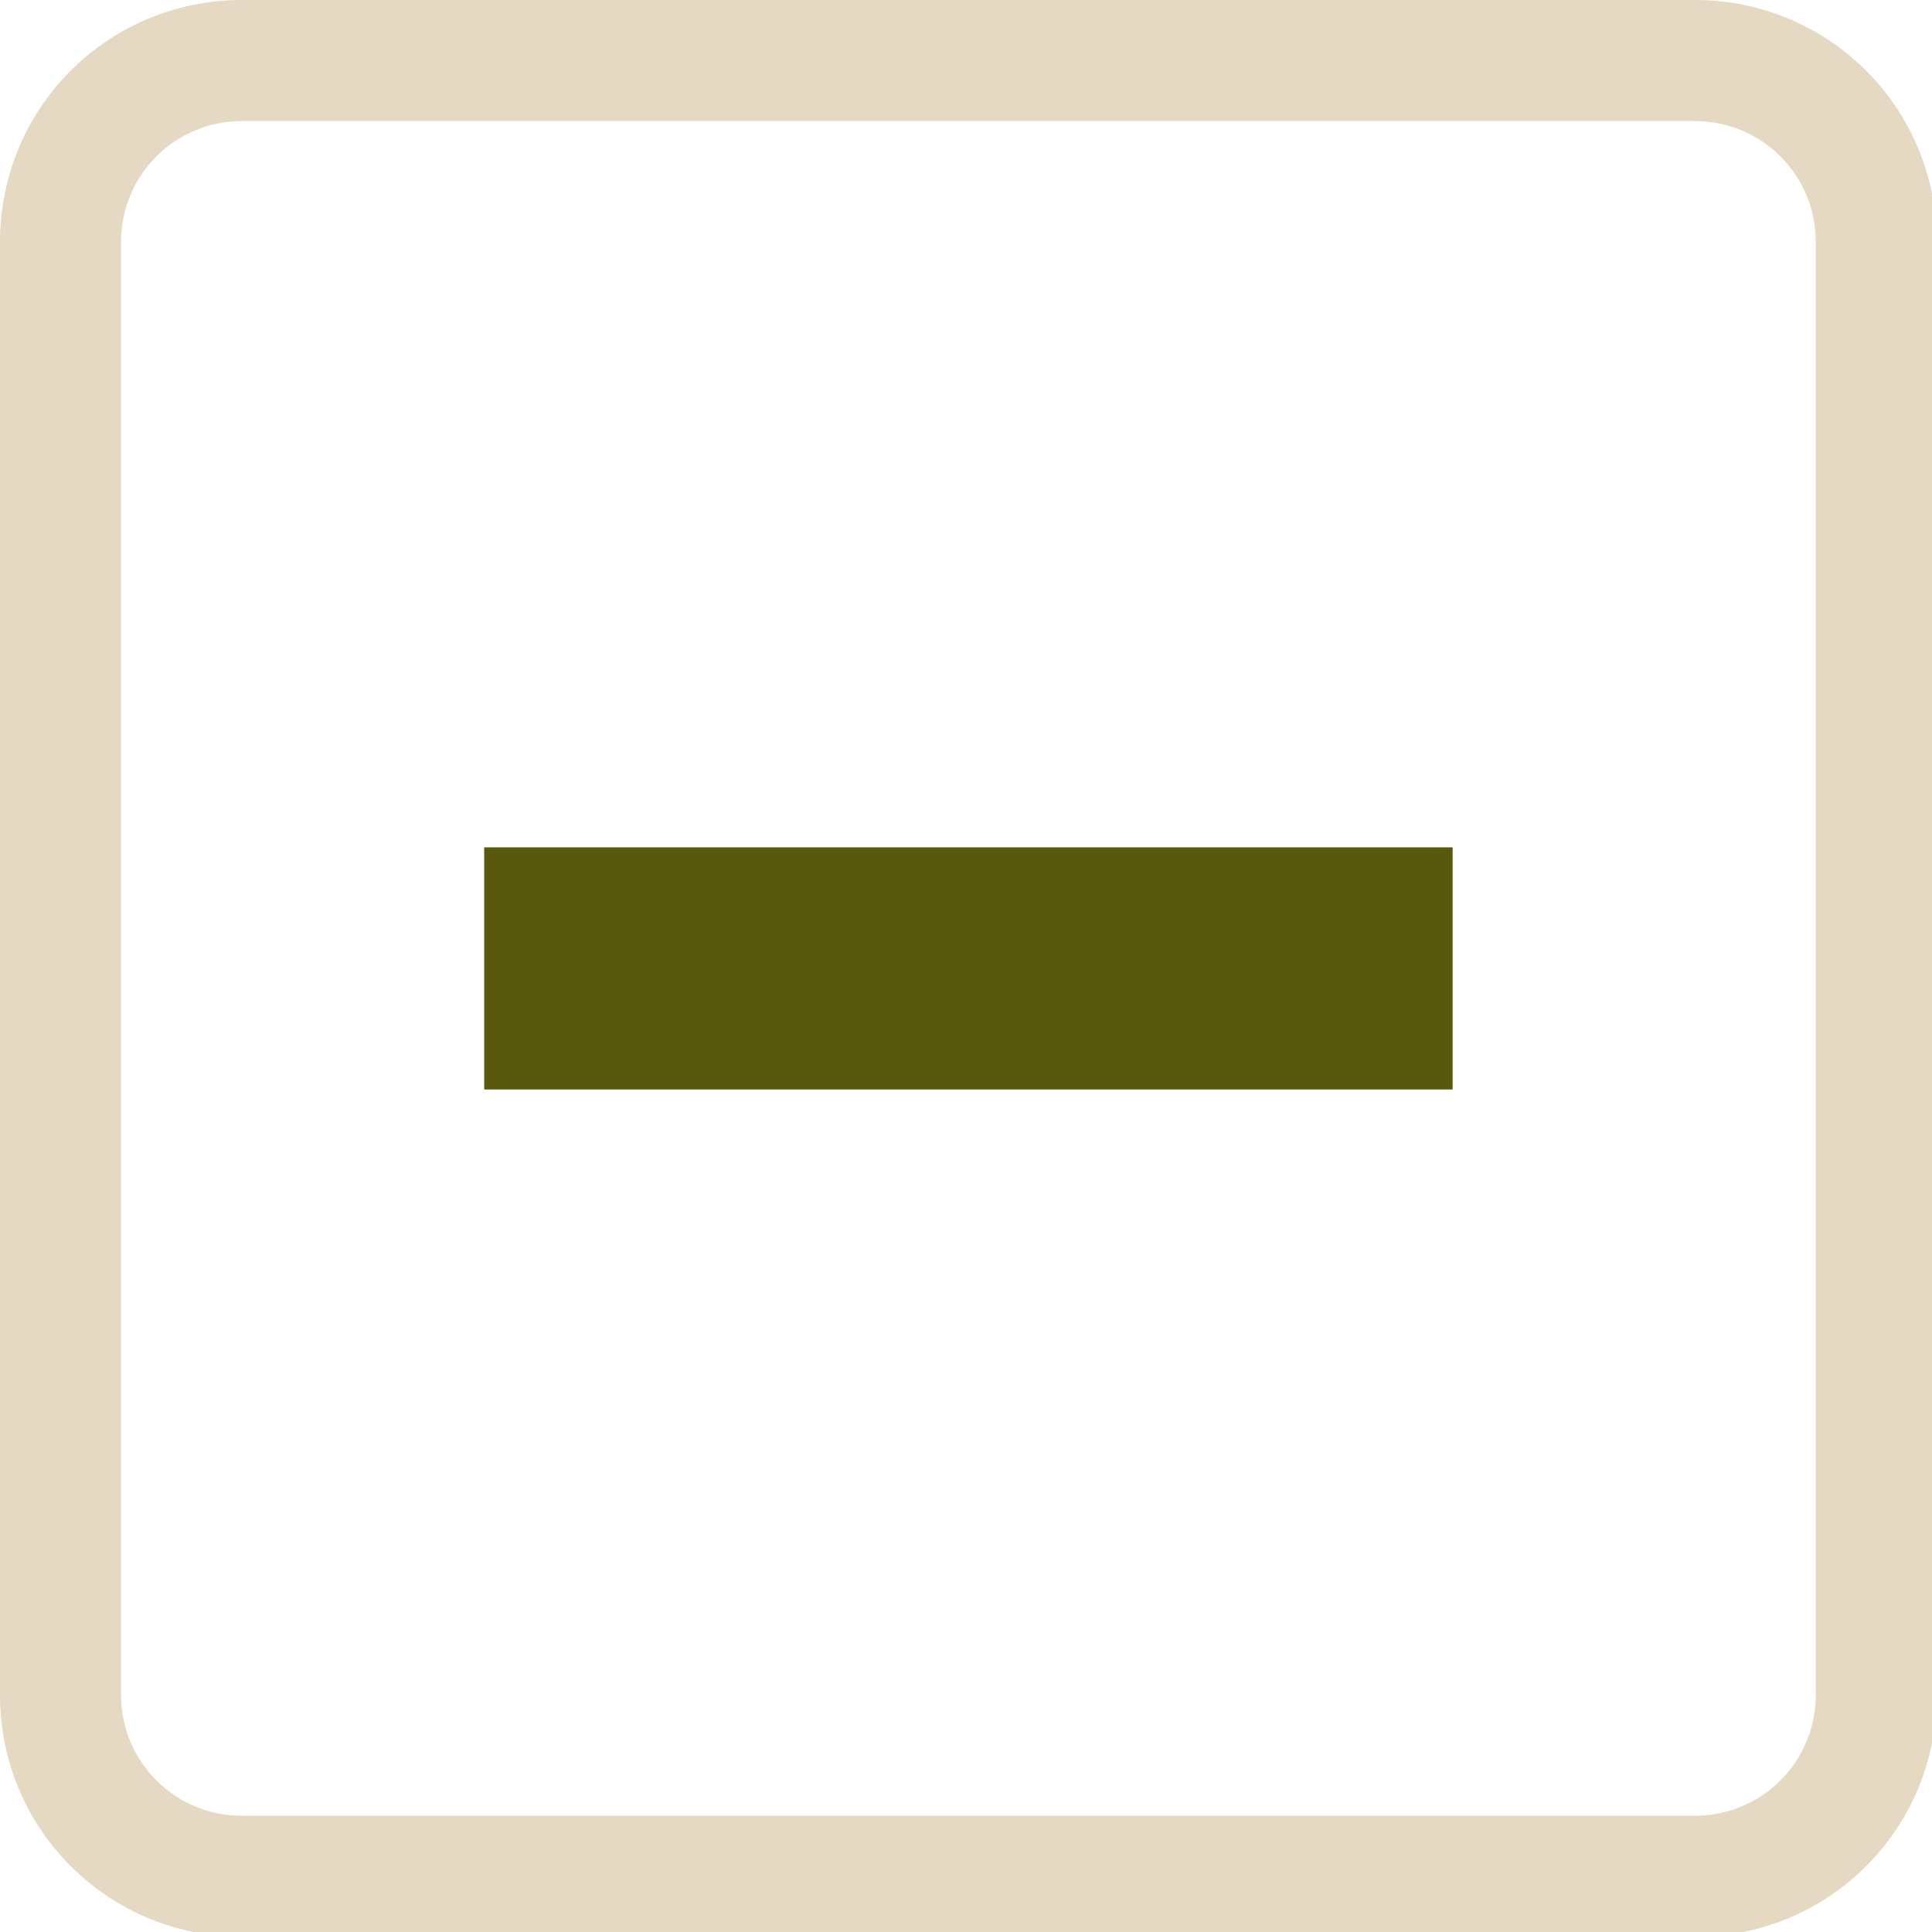
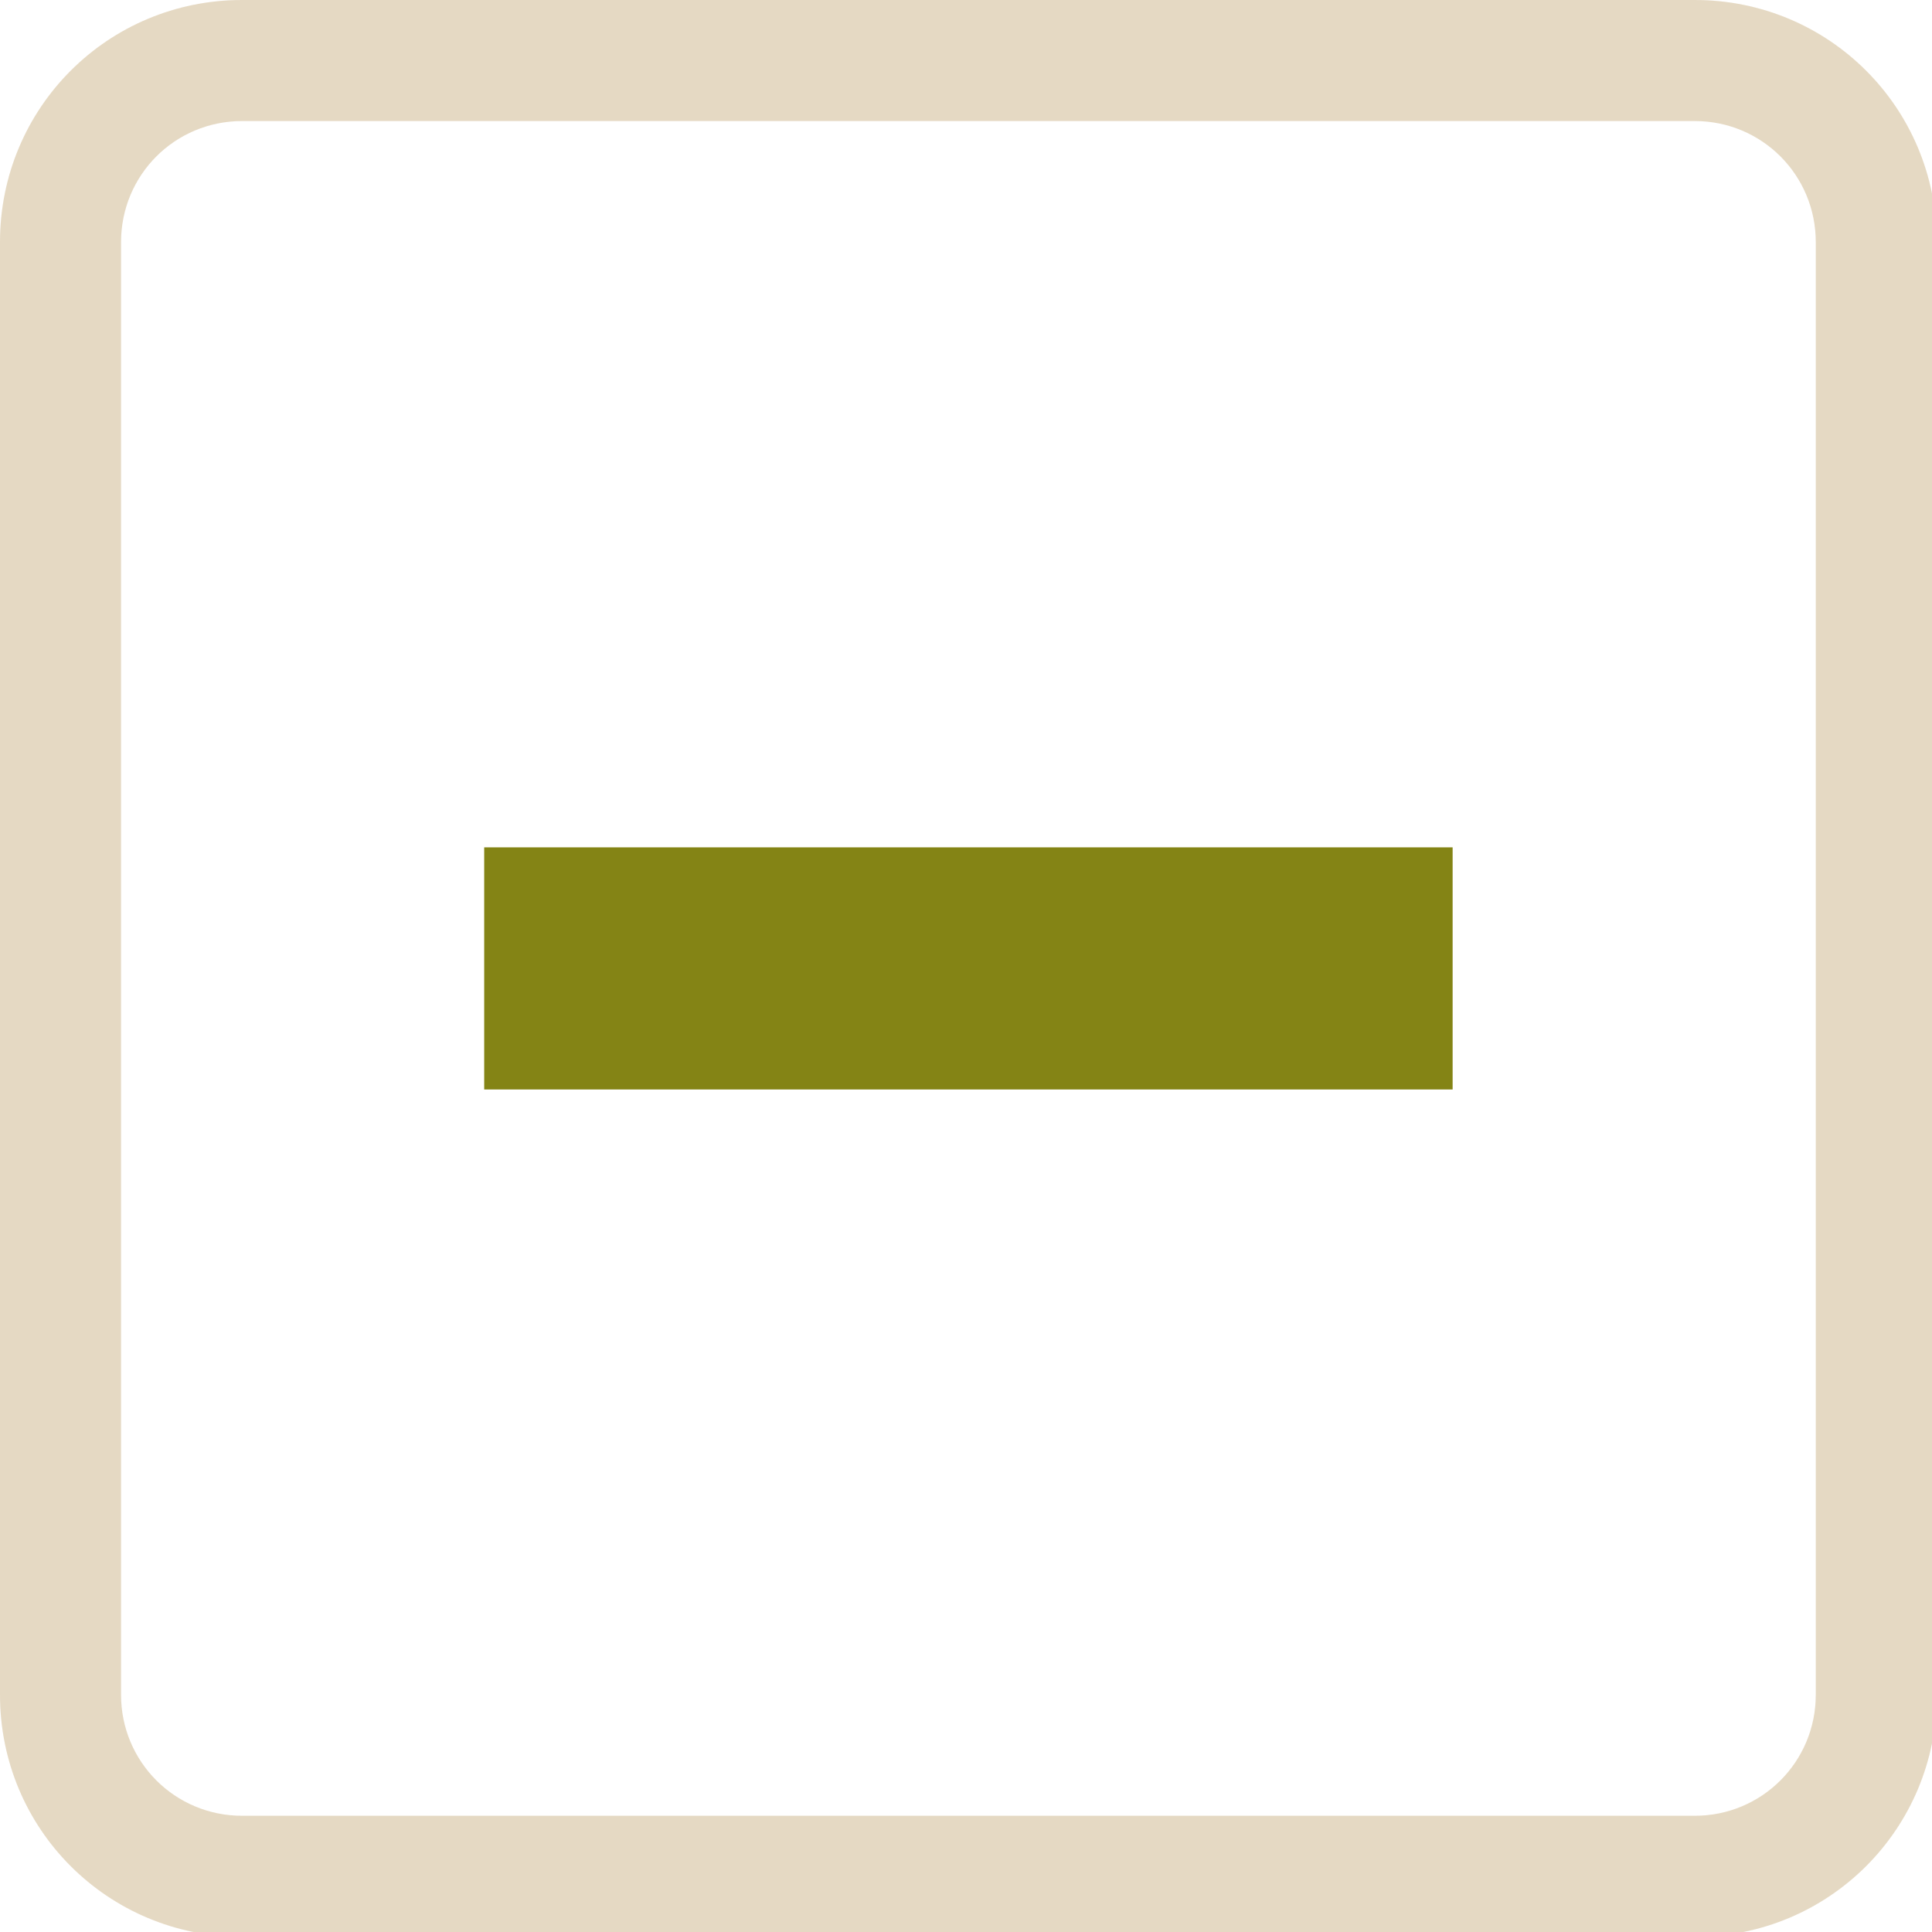
<svg xmlns="http://www.w3.org/2000/svg" width="133pt" height="133pt" viewBox="0 0 133 133" version="1.1">
  <g id="surface1">
    <path style=" stroke:none;fill-rule:nonzero;fill:#d4be98;fill-opacity:0.5;" d="M 16.668 0 C 7.422 0 0 7.422 0 16.668 L 0 116.668 C 0 125.91 7.422 133.332 16.668 133.332 L 116.668 133.332 C 125.91 133.332 133.332 125.91 133.332 116.668 L 133.332 16.668 C 133.332 7.422 125.91 0 116.668 0 Z M 16.668 8.332 L 116.668 8.332 C 121.289 8.332 125 12.043 125 16.668 L 125 116.668 C 125 121.289 121.289 125 116.668 125 L 16.668 125 C 12.043 125 8.332 121.289 8.332 116.668 L 8.332 16.668 C 8.332 12.043 12.043 8.332 16.668 8.332 Z M 16.668 8.332 " />
    <path style=" stroke:none;fill-rule:nonzero;fill:#d4be98;fill-opacity:0.15;" d="M 16.668 0 C 7.422 0 0 7.422 0 16.668 L 0 116.668 C 0 125.91 7.422 133.332 16.668 133.332 L 116.668 133.332 C 125.91 133.332 133.332 125.91 133.332 116.668 L 133.332 16.668 C 133.332 7.422 125.91 0 116.668 0 Z M 16.668 8.332 L 116.668 8.332 C 121.289 8.332 125 12.043 125 16.668 L 125 116.668 C 125 121.289 121.289 125 116.668 125 L 16.668 125 C 12.043 125 8.332 121.289 8.332 116.668 L 8.332 16.668 C 8.332 12.043 12.043 8.332 16.668 8.332 Z M 16.668 8.332 " />
-     <path style=" stroke:none;fill-rule:nonzero;fill:#58580e;fill-opacity:1;" d="M 33.332 58.332 L 100 58.332 L 100 75 L 33.332 75 Z M 33.332 58.332 " />
+     <path style=" stroke:none;fill-rule:nonzero;fill:#848415;fill-opacity:1;" d="M 33.332 58.332 L 100 58.332 L 100 75 L 33.332 75 Z M 33.332 58.332 " />
  </g>
</svg>
